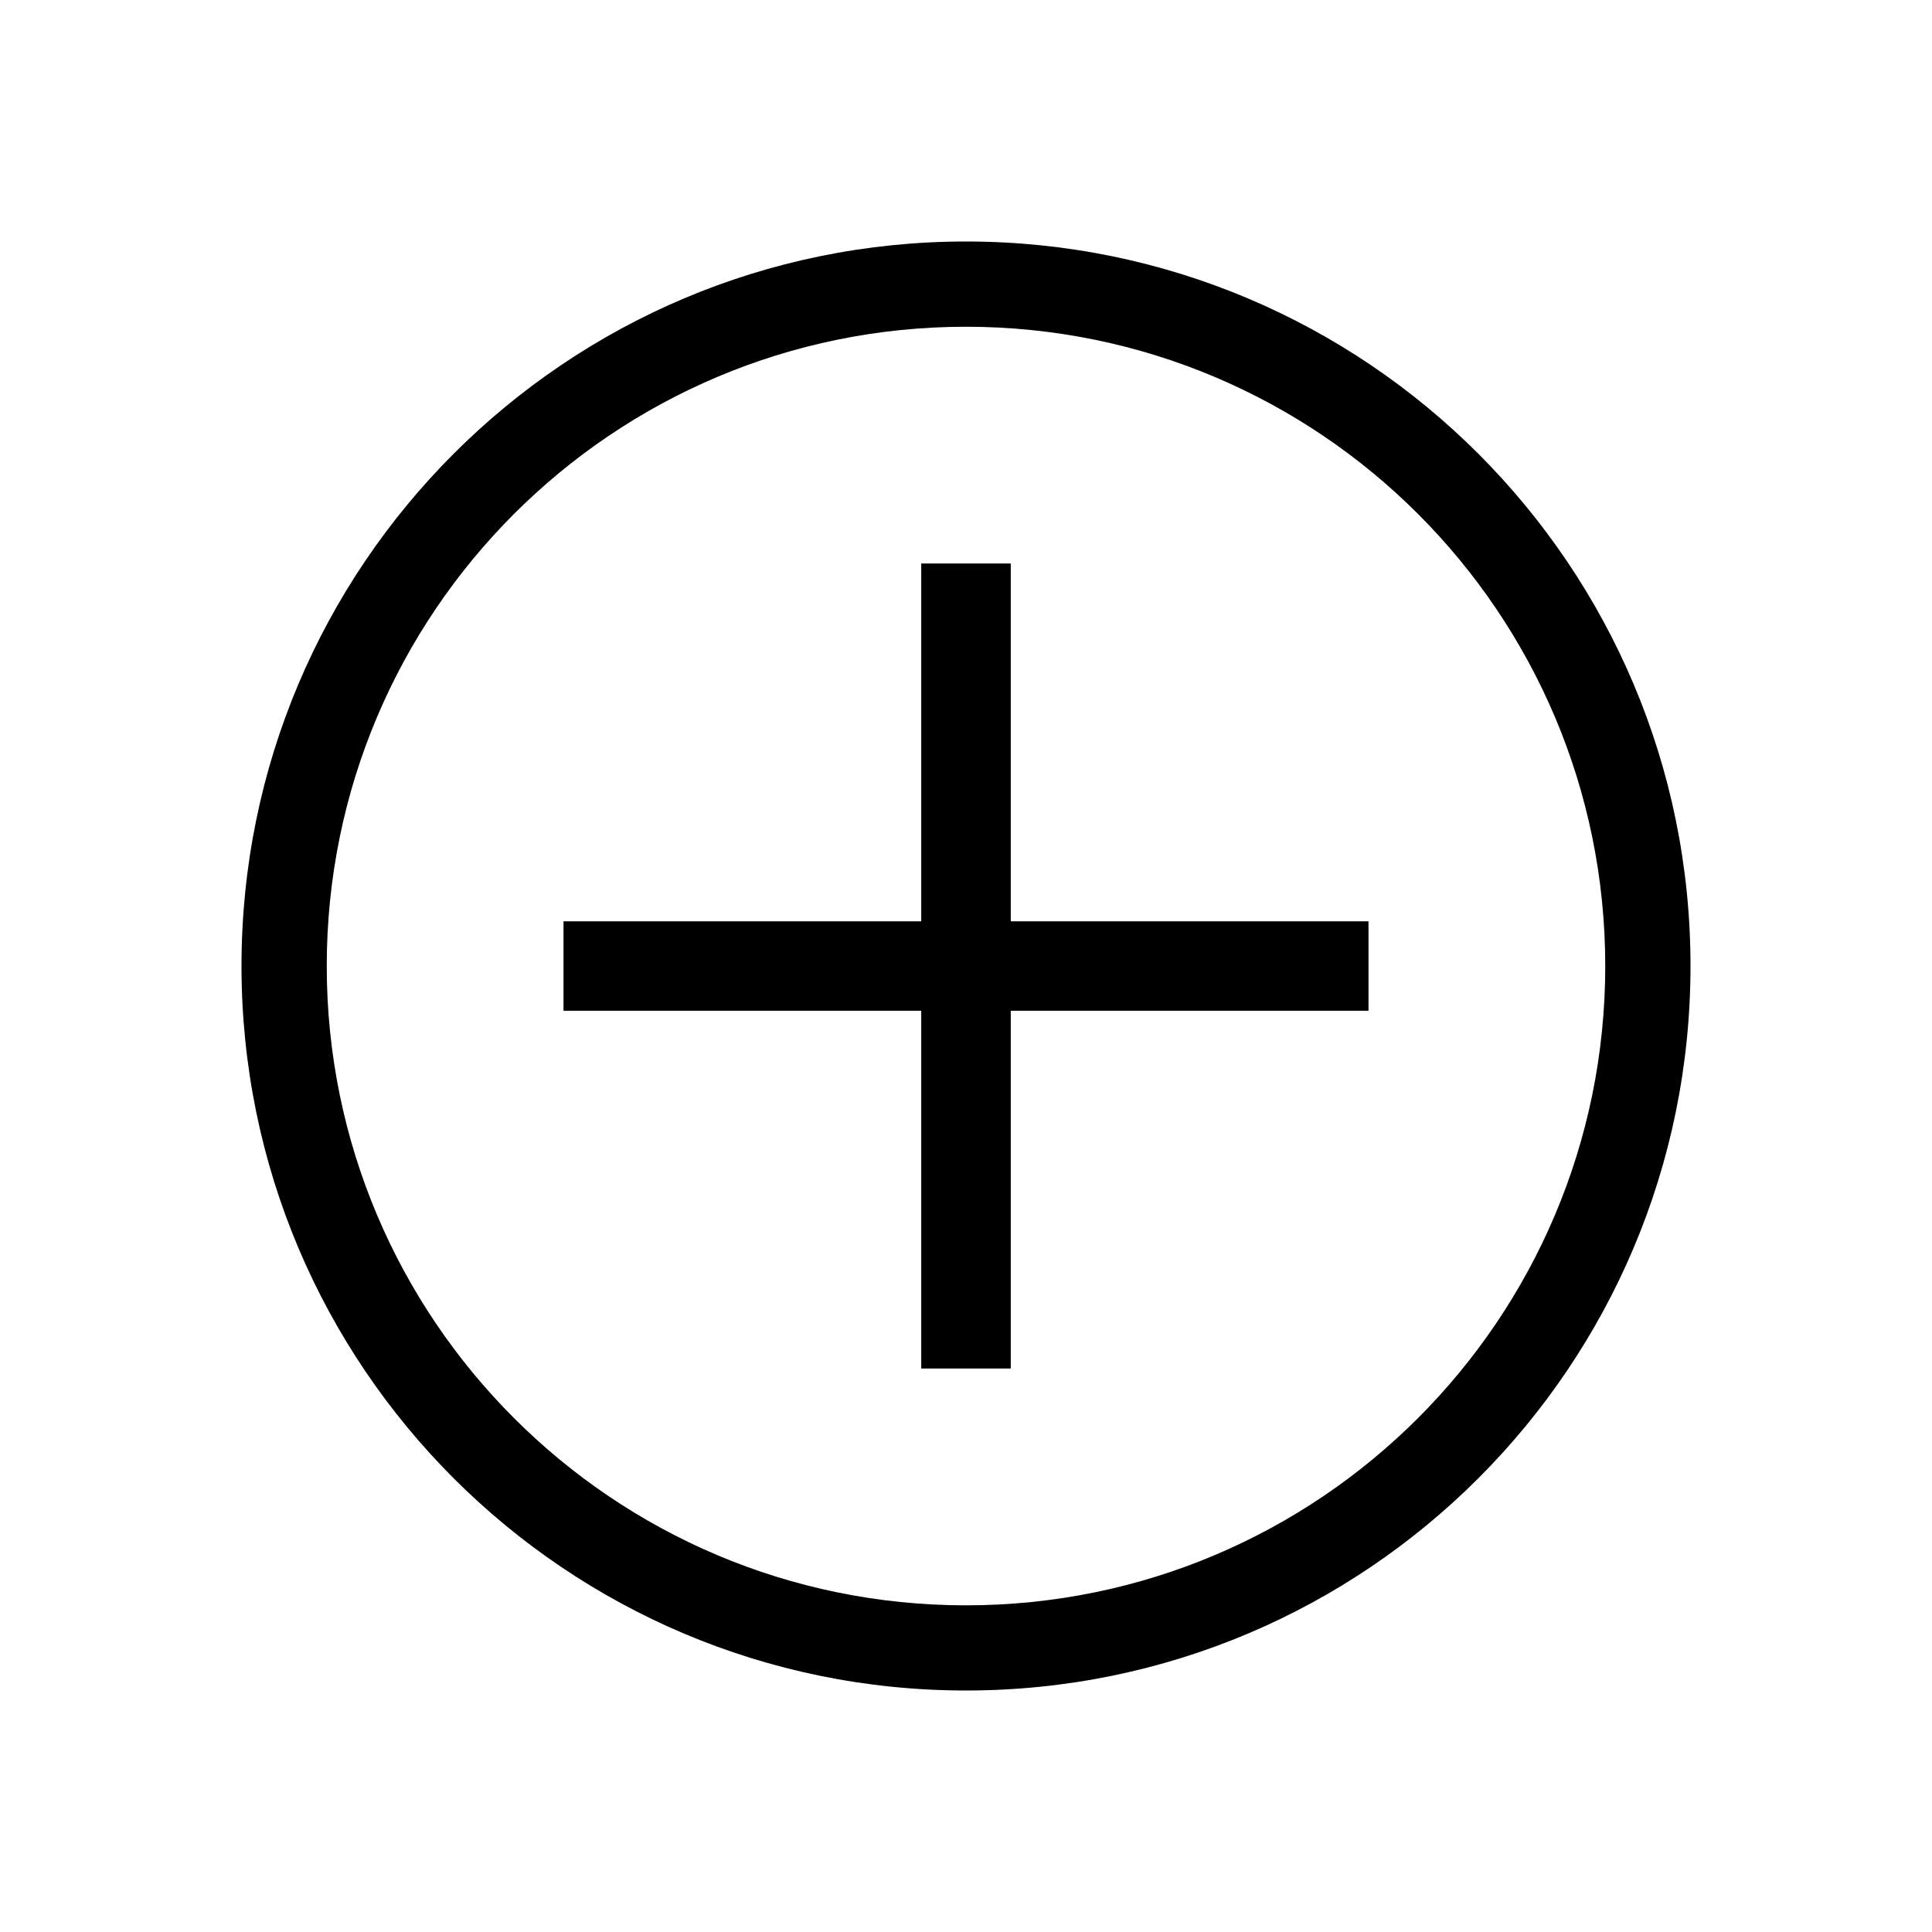
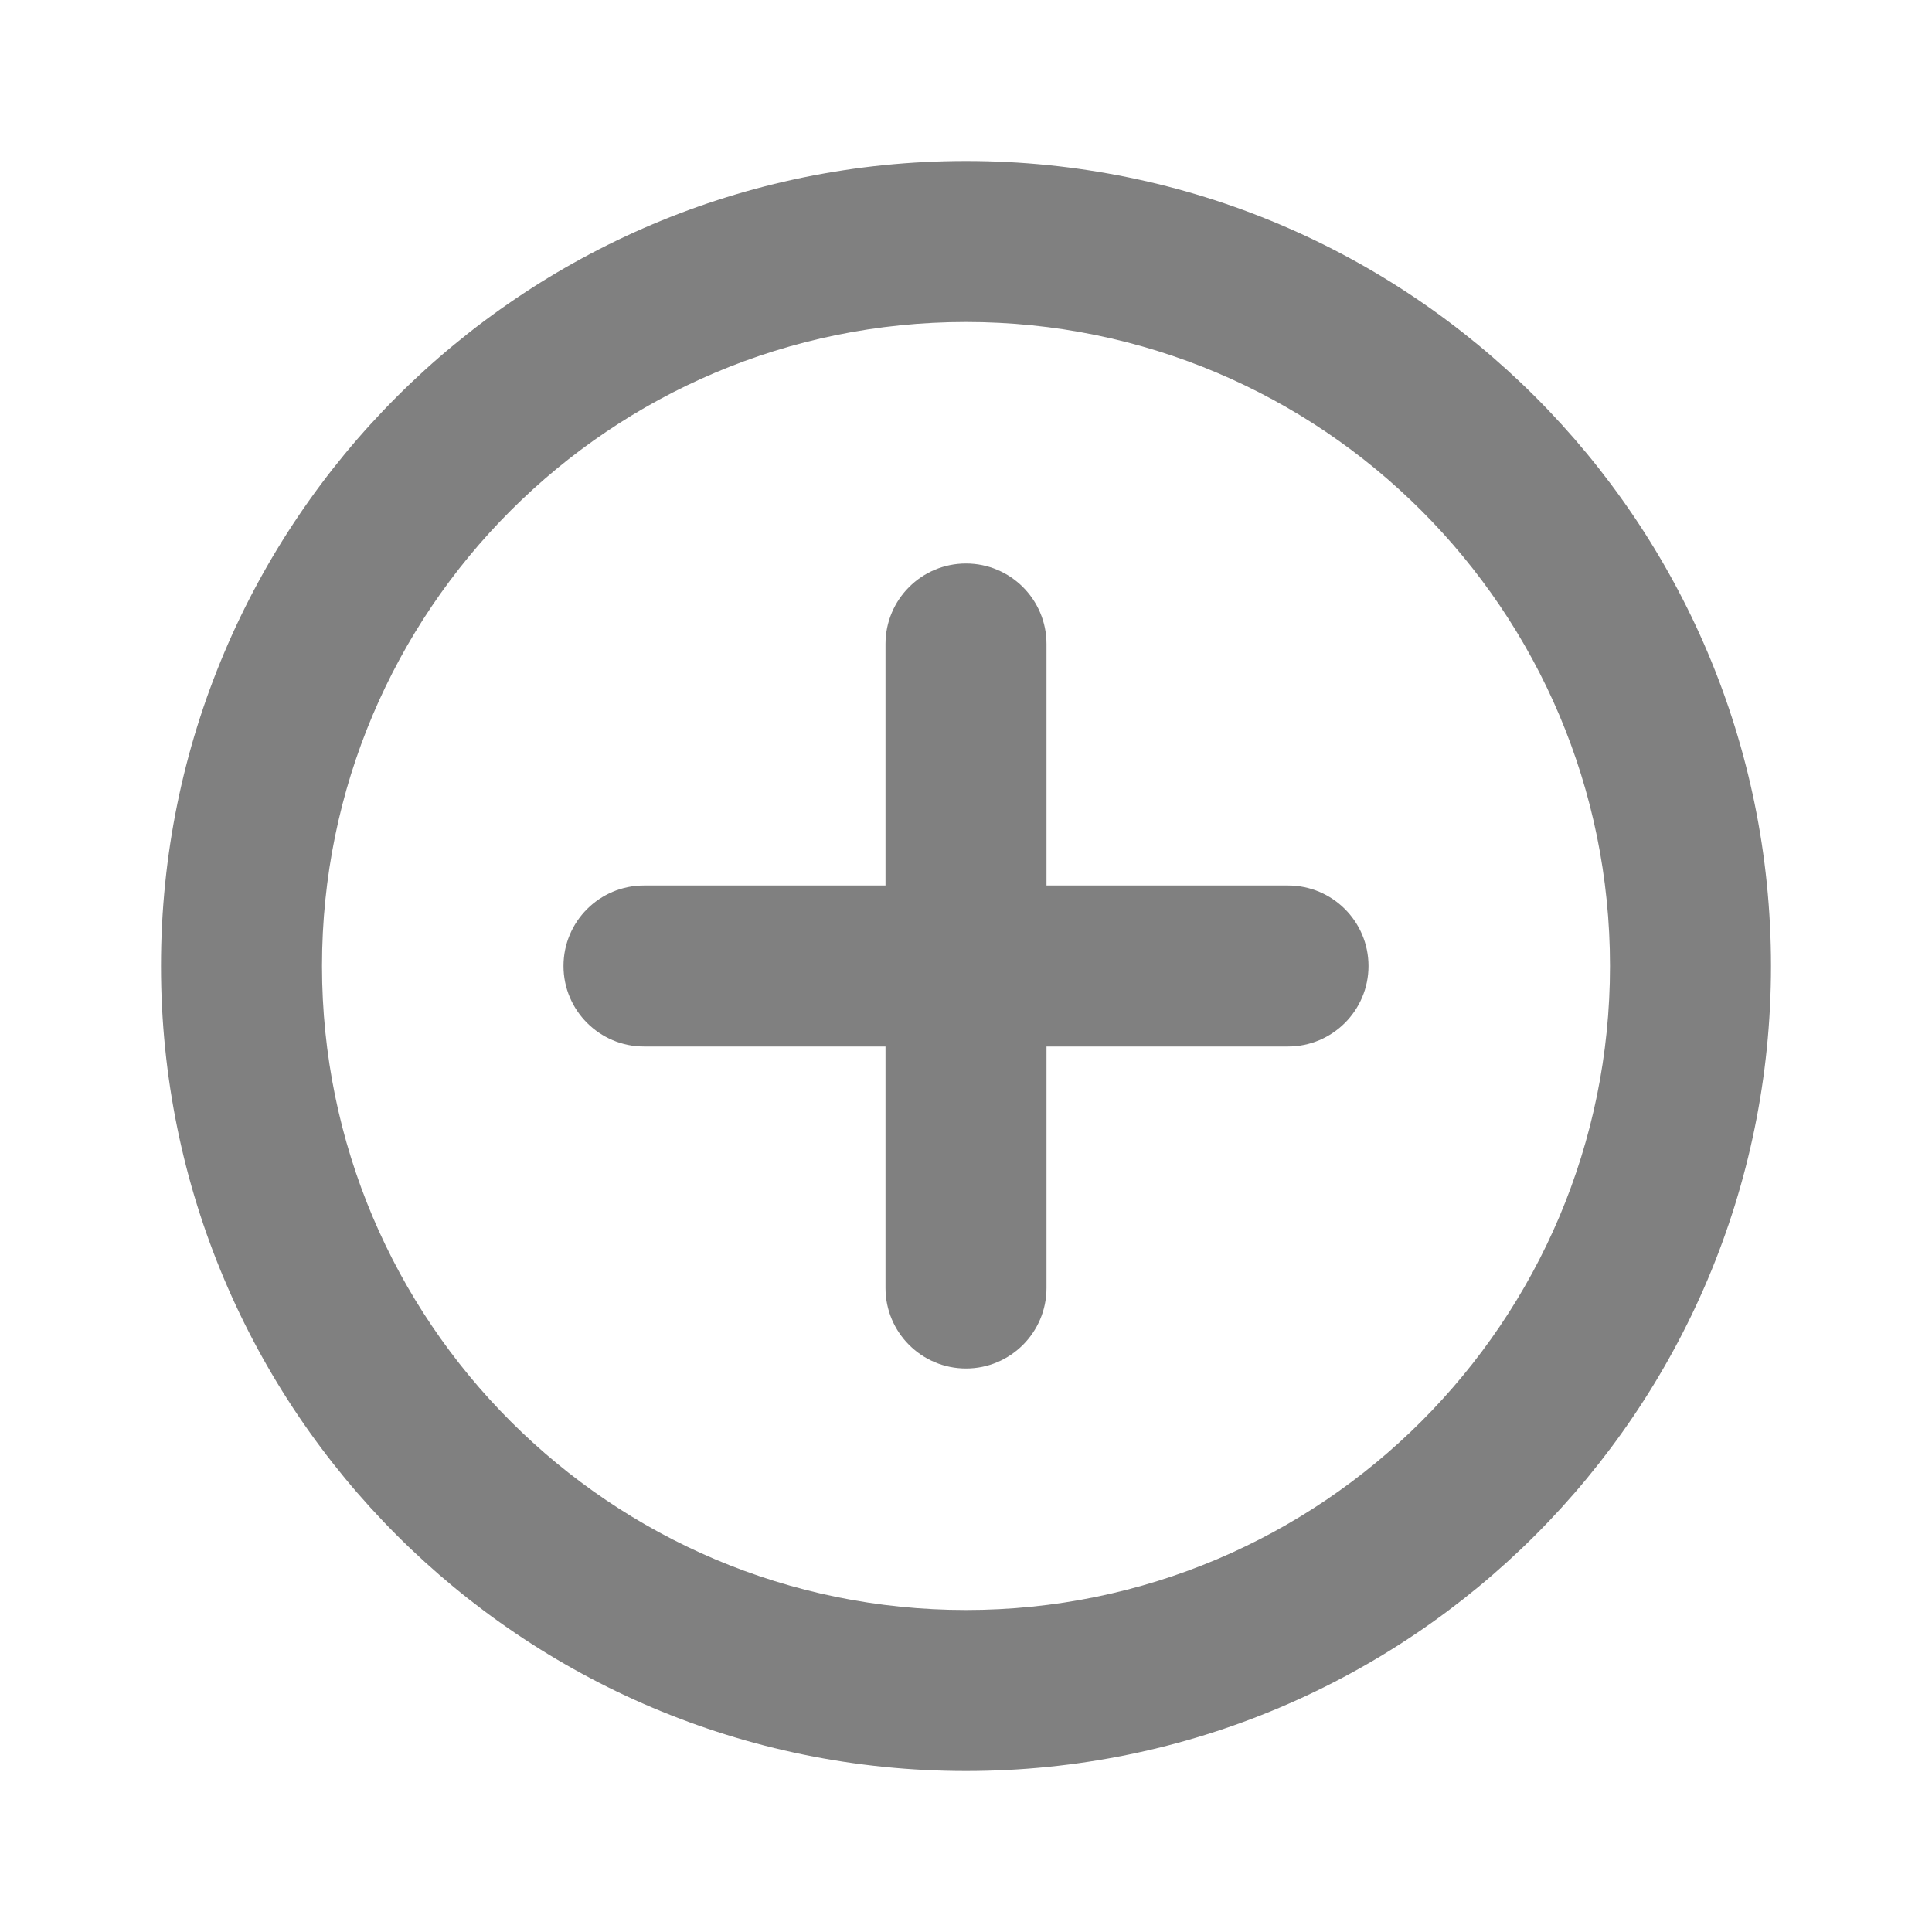
<svg xmlns="http://www.w3.org/2000/svg" width="24" height="24" viewBox="0 0 24 24" fill="none">
-   <path fill-rule="evenodd" clip-rule="evenodd" d="M12 19.942C16.386 19.942 19.941 16.386 19.941 12C19.941 7.614 16.386 4.059 12 4.059C7.614 4.059 4.059 7.614 4.059 12C4.059 16.386 7.614 19.942 12 19.942ZM12 21C16.971 21 21 16.971 21 12C21 7.03 16.971 3 12 3C7.029 3 3 7.03 3 12C3 16.971 7.029 21 12 21Z" fill="currentColor" />
-   <path fill-rule="evenodd" clip-rule="evenodd" d="M11.444 11.445V7H12.556V11.445H17V12.556H12.556V17H11.444V12.556H7V11.445H11.444Z" fill="currentColor" />
+   <path fill-rule="evenodd" clip-rule="evenodd" d="M12 4C7.582 4 4 7.581 4 12C4 16.418 7.582 20 12 20C16.418 20 20 16.418 20 12C20 7.581 16.418 4 12 4ZM2 12C2 6.477 6.477 2 12 2C17.523 2 22 6.477 22 12C22 17.523 17.523 22 12 22C6.477 22 2 17.523 2 12ZM12 7C12.552 7 13 7.447 13 8V11H16C16.552 11 17 11.447 17 12C17 12.552 16.552 13 16 13H13V16C13 16.552 12.552 17 12 17C11.448 17 11 16.552 11 16V13H8C7.448 13 7 12.552 7 12C7 11.447 7.448 11 8 11H11V8C11 7.447 11.448 7 12 7Z" fill="#808080" />
</svg>
